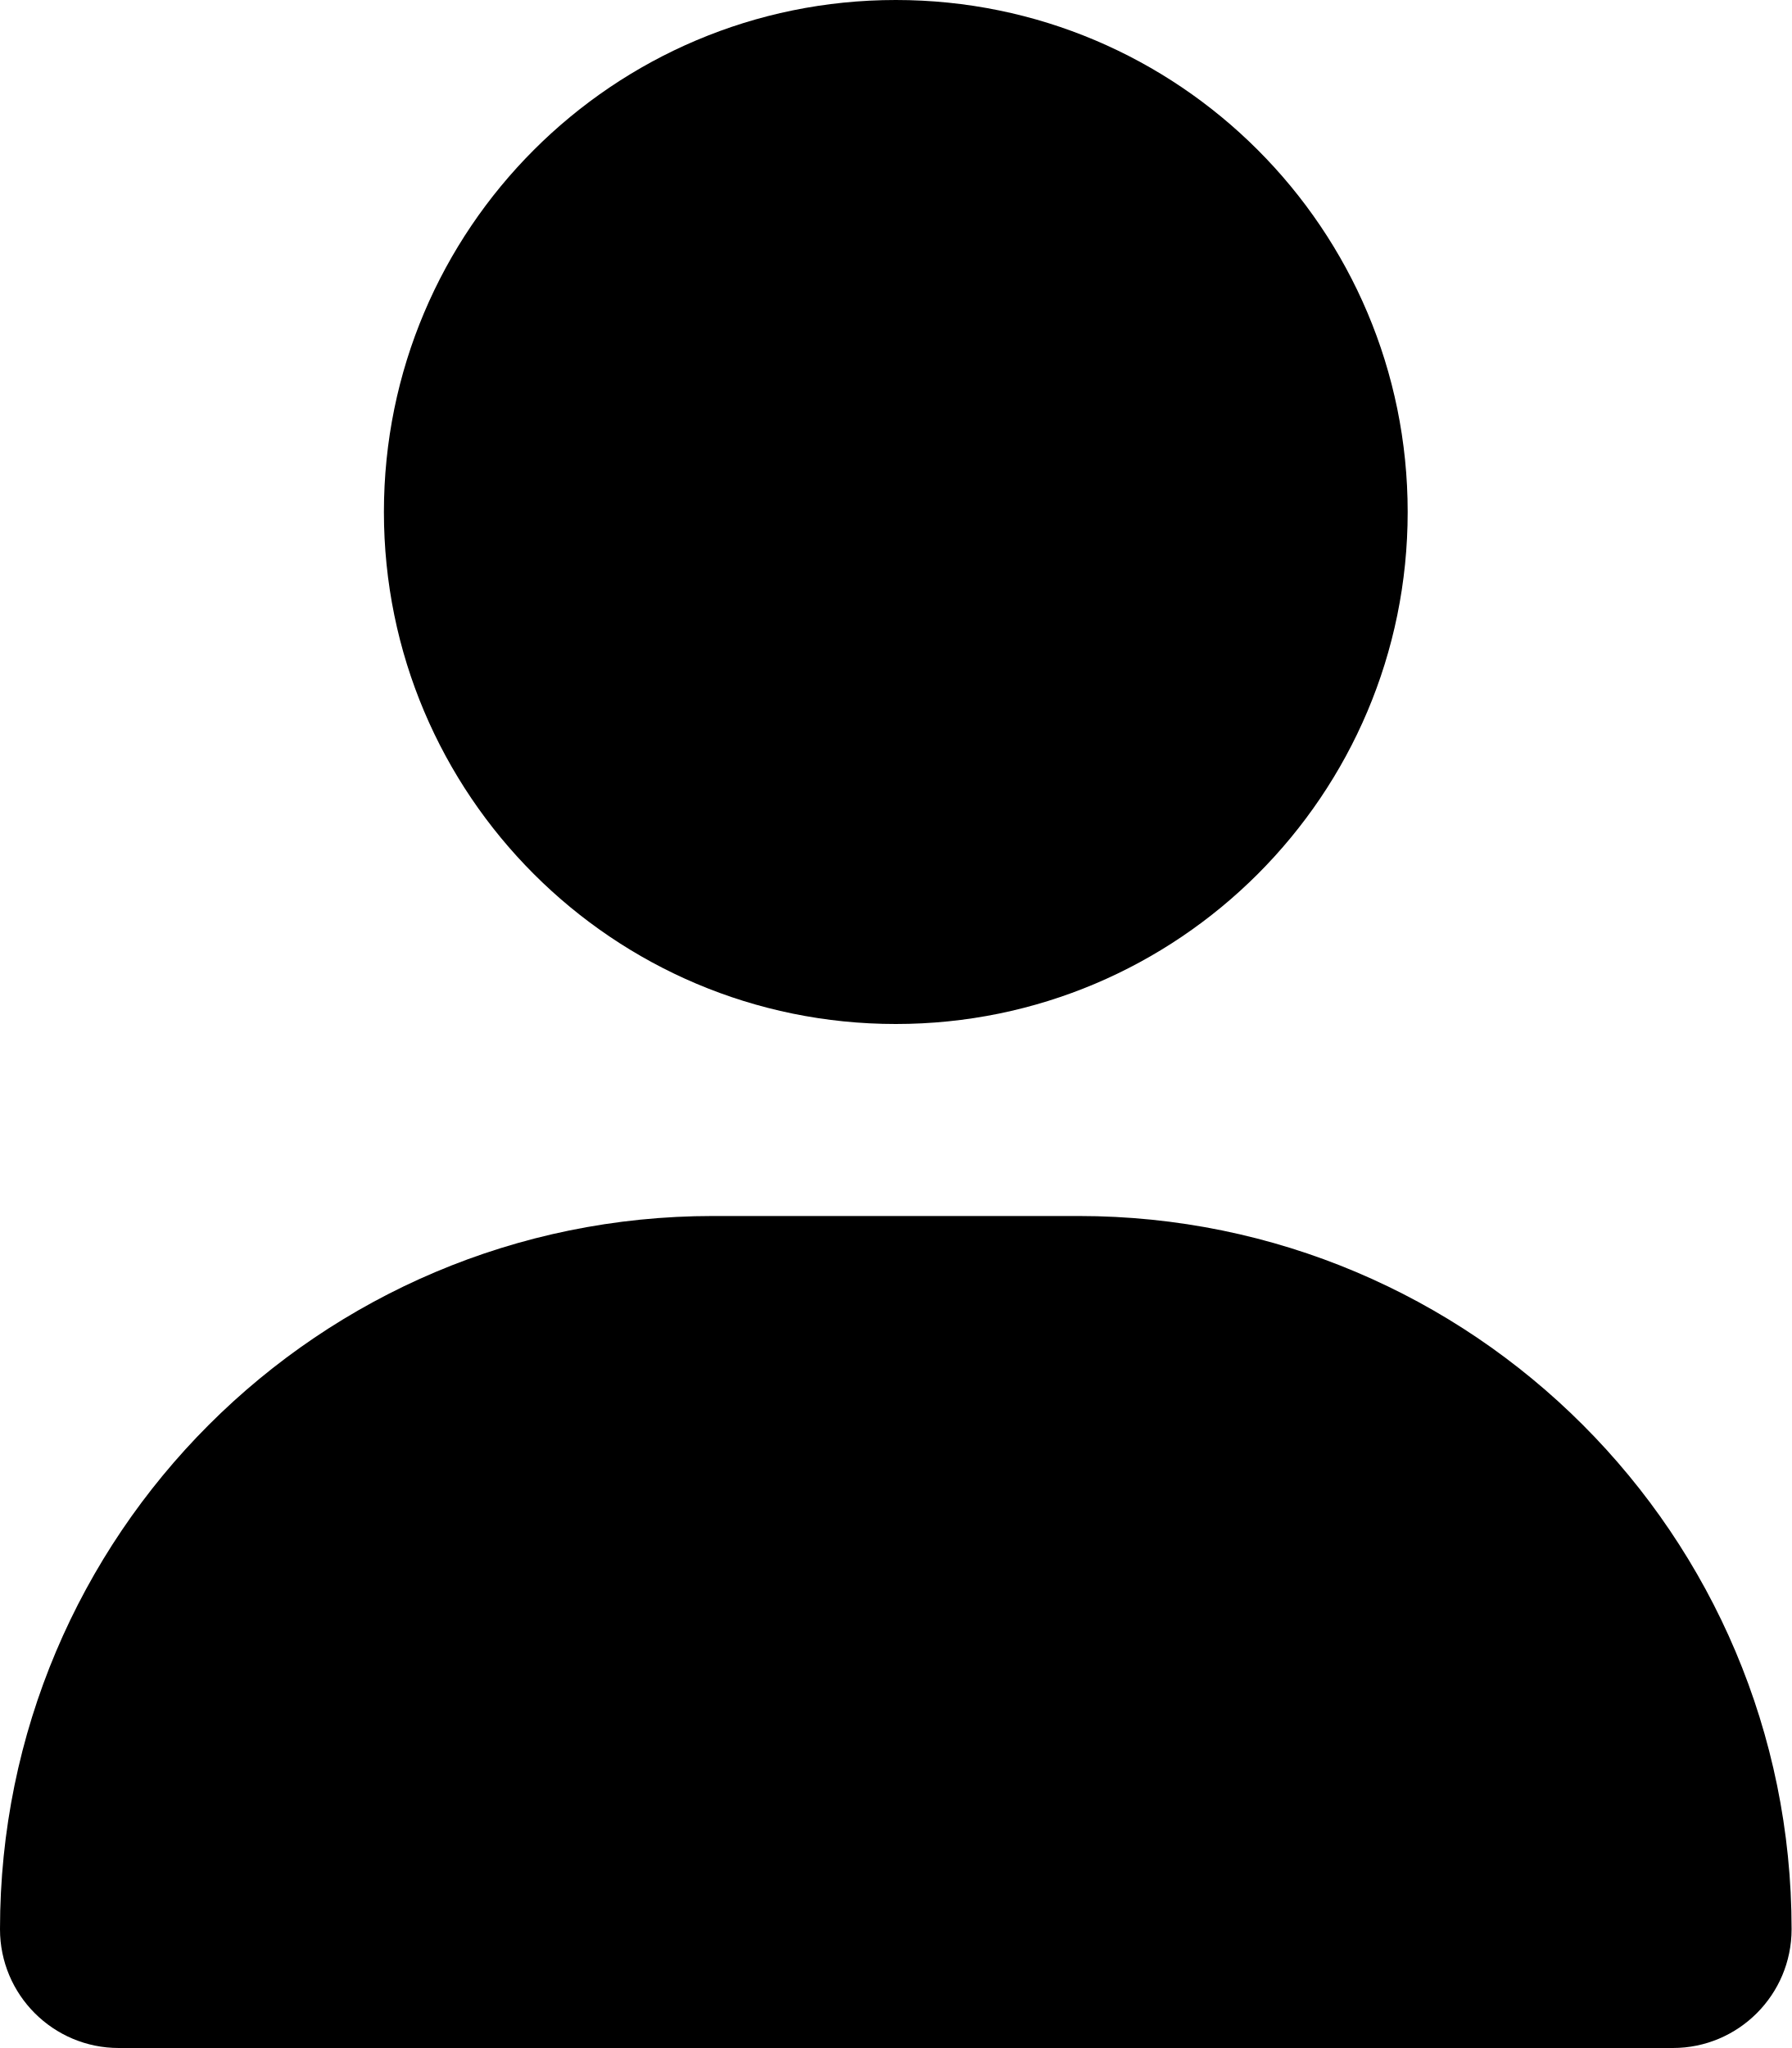
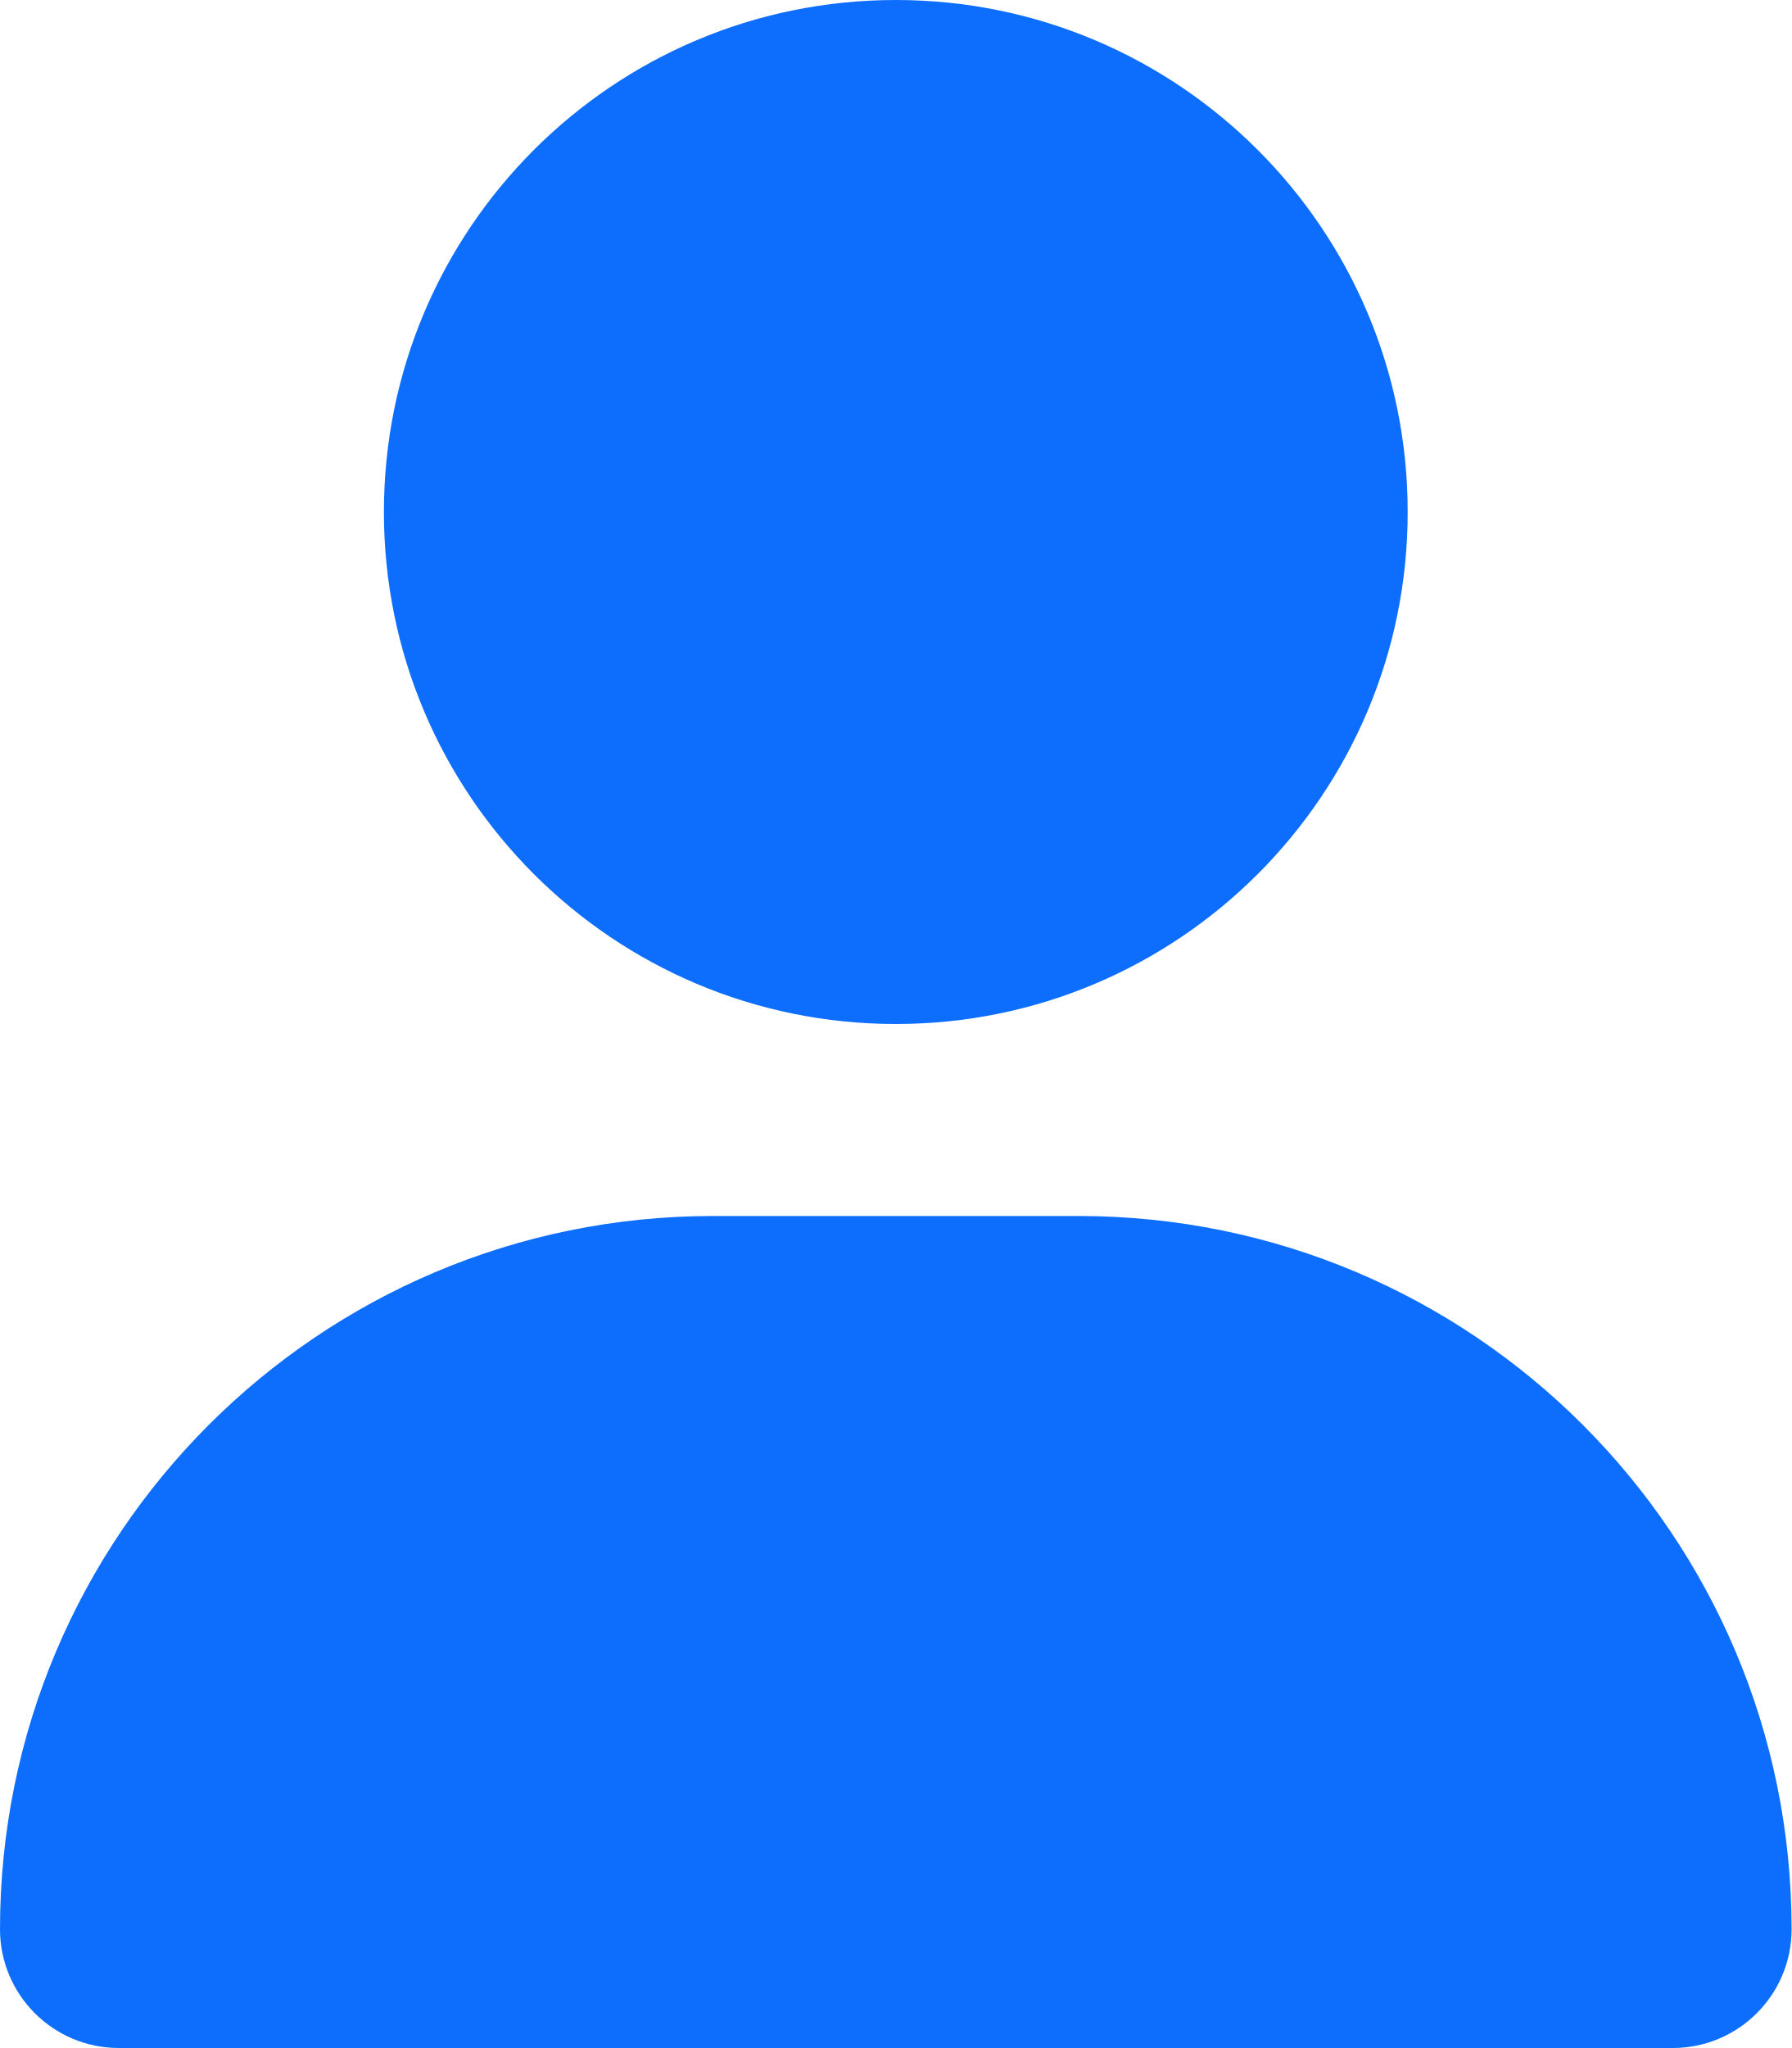
- <svg xmlns="http://www.w3.org/2000/svg" viewBox="0 0 448 512">
+ <svg xmlns="http://www.w3.org/2000/svg" fill="#0d6efd" viewBox="0 0 448 512">
  <path d="M224 256c70.7 0 128-57.3 128-128S294.7 0 224 0S96 57.3 96 128s57.3 128 128 128zm-45.7 48C79.8 304 0 383.8 0 482.3C0 498.7 13.3 512 29.7 512H418.3c16.4 0 29.7-13.3 29.7-29.7C448 383.8 368.2 304 269.7 304H178.3z" />
</svg>
